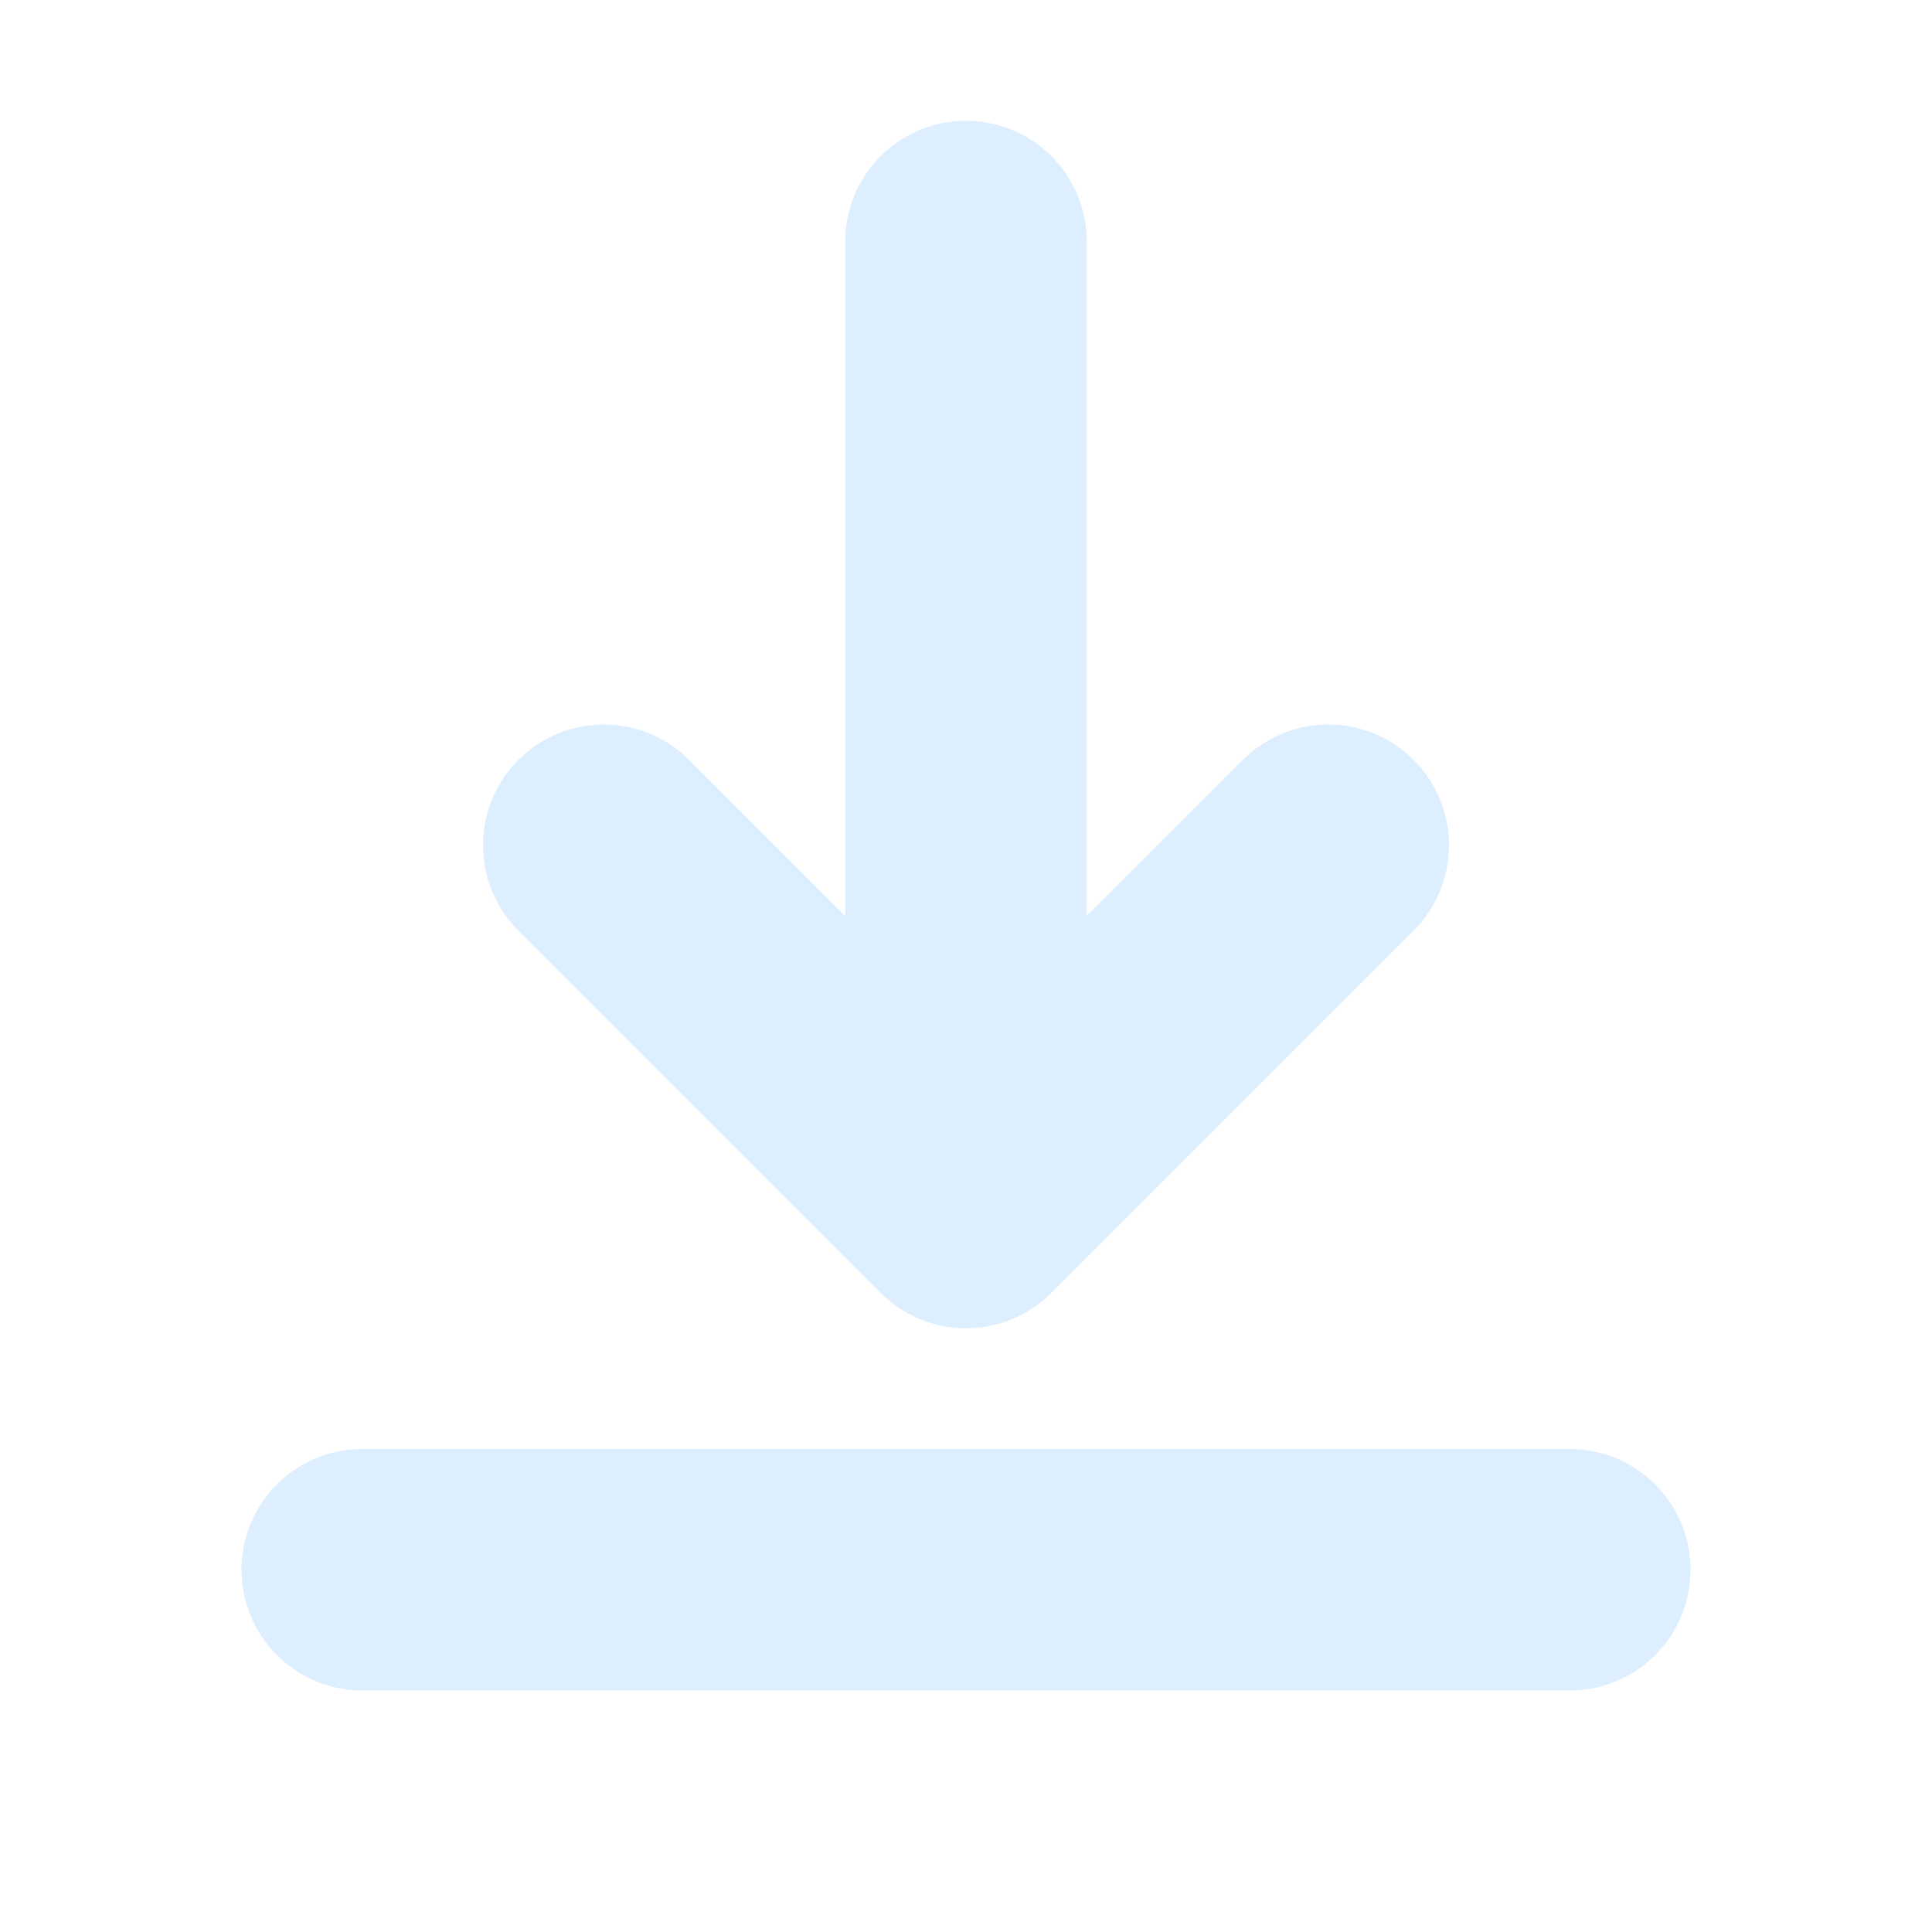
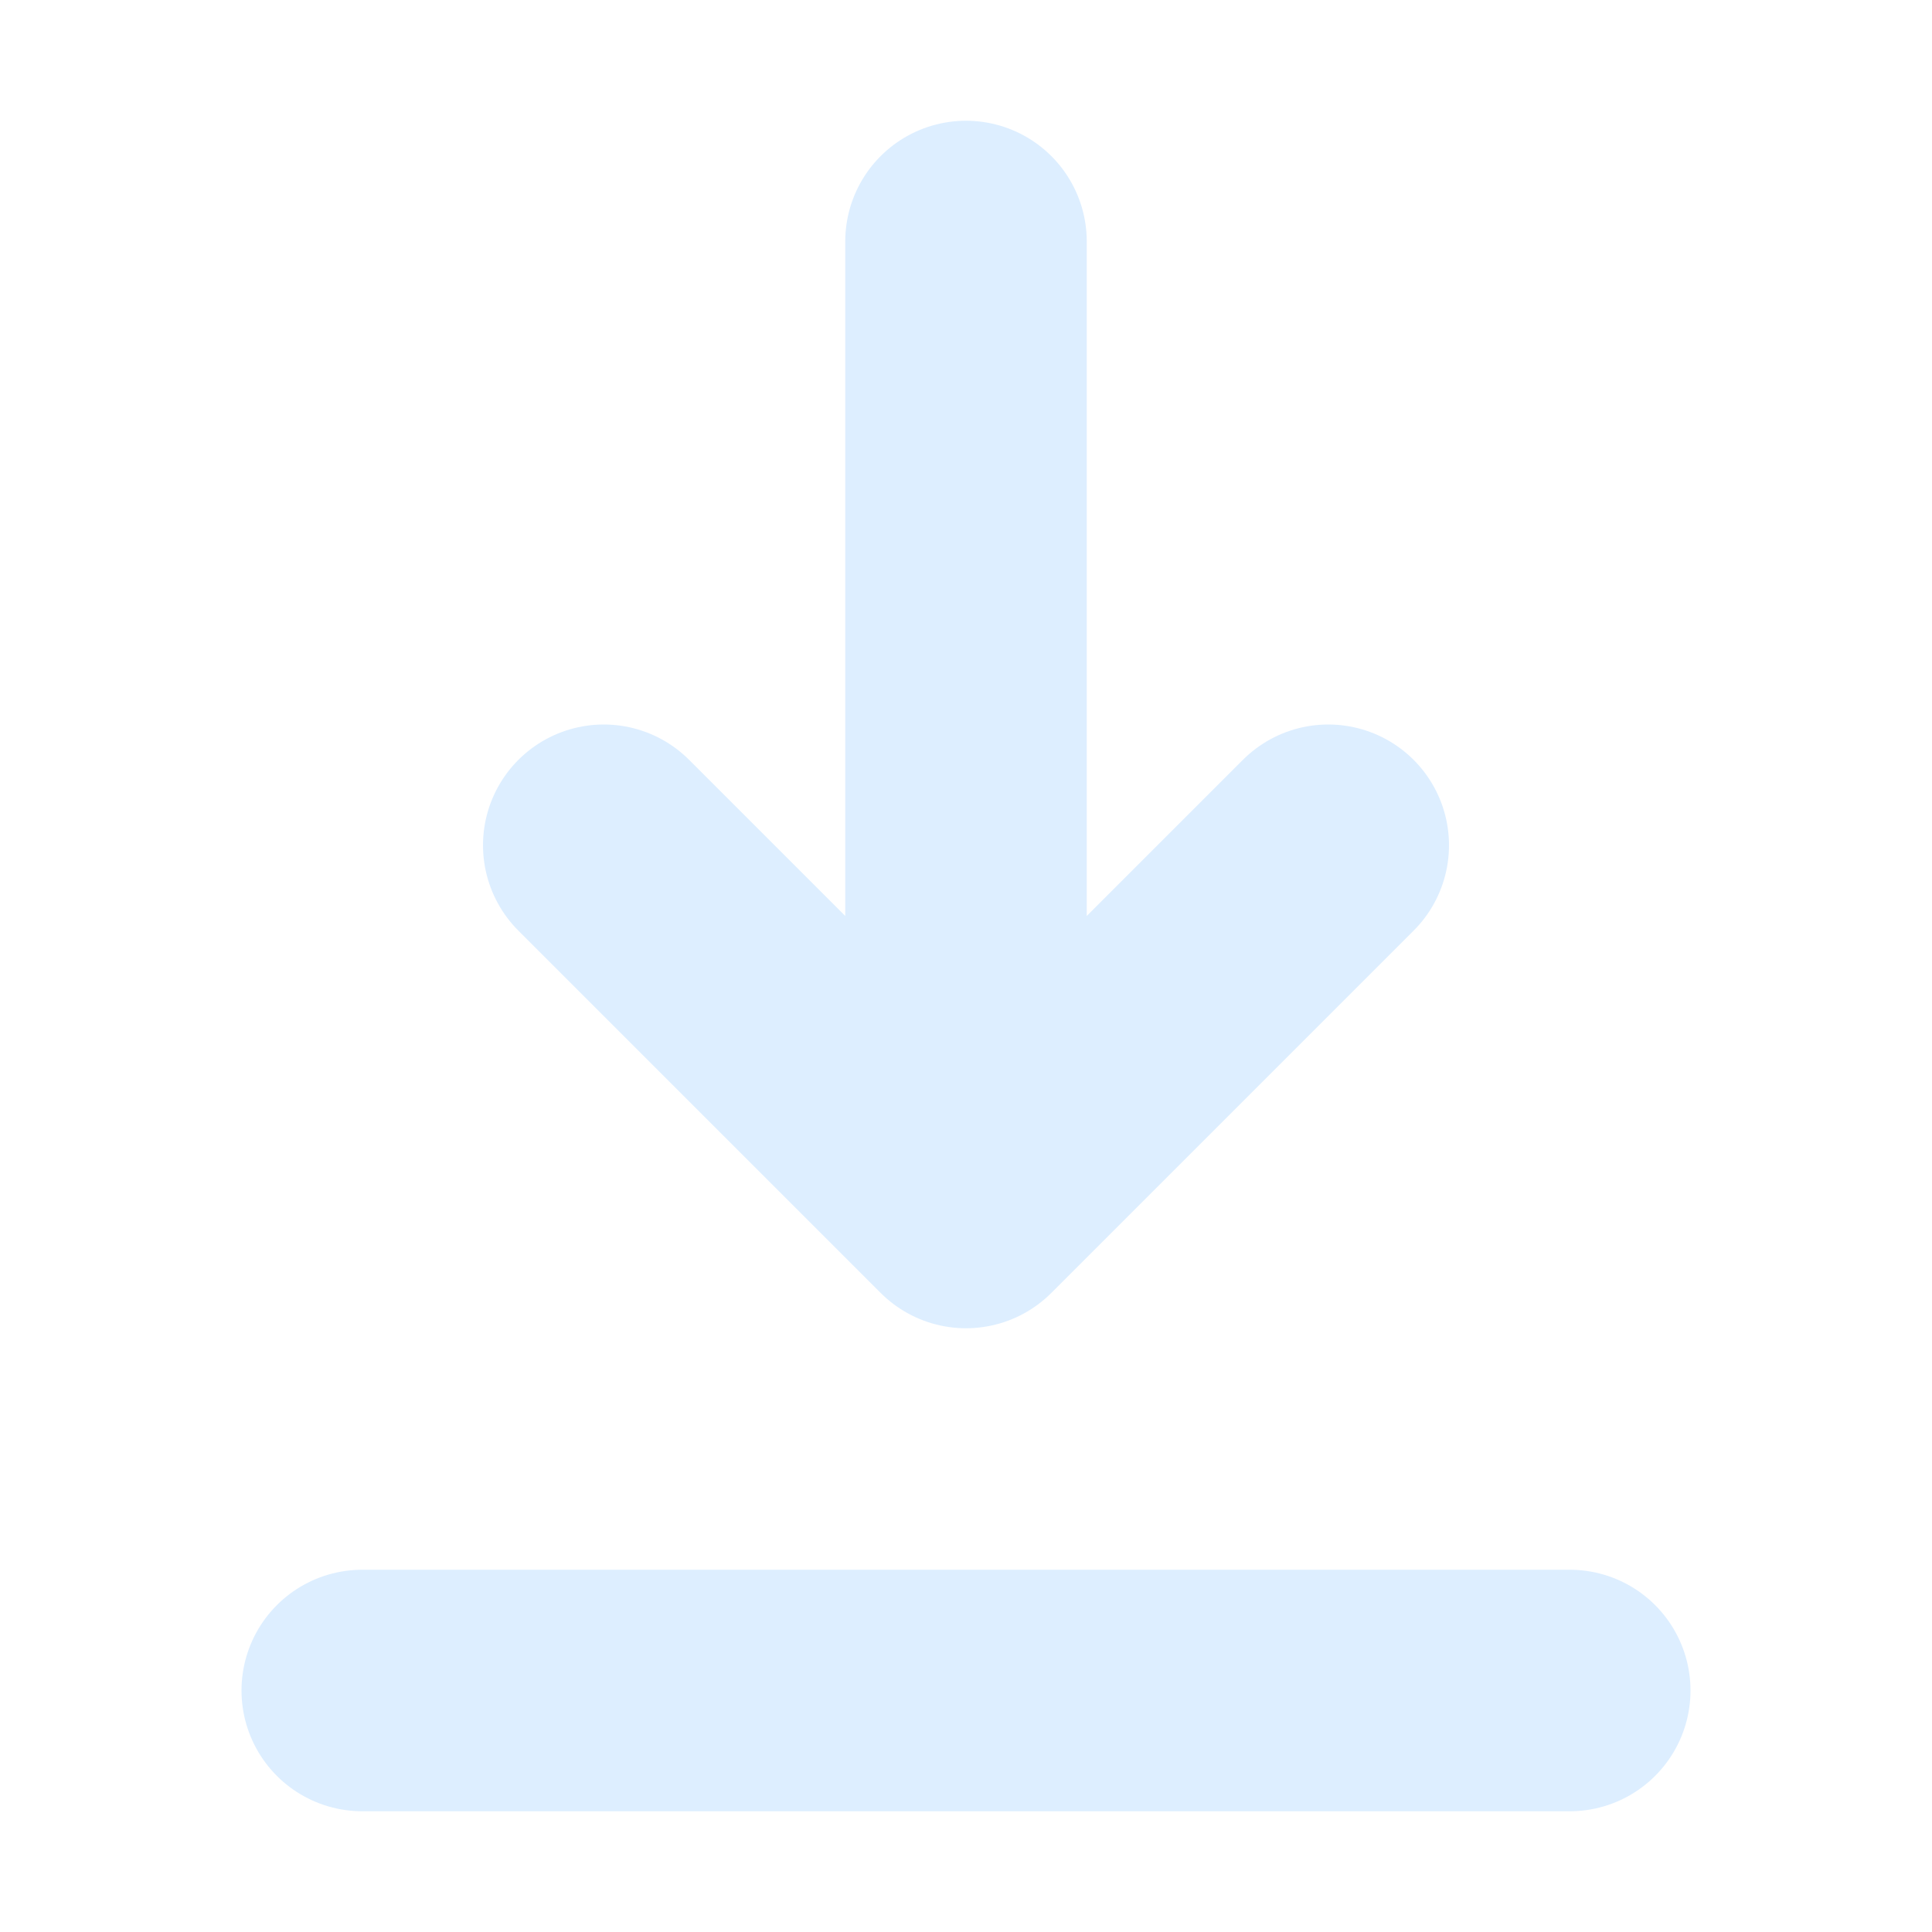
<svg xmlns="http://www.w3.org/2000/svg" width="16" height="16">
-   <path d="M8 2v8M5 7l3 3 3-3M3 13h10" fill="none" stroke="#def" stroke-width="2" stroke-linecap="round" stroke-linejoin="round" />
+   <path d="M8 2v8M5 7l3 3 3-3M3 14h10" fill="none" stroke="#def" stroke-width="2" stroke-linecap="round" stroke-linejoin="round" />
</svg>
